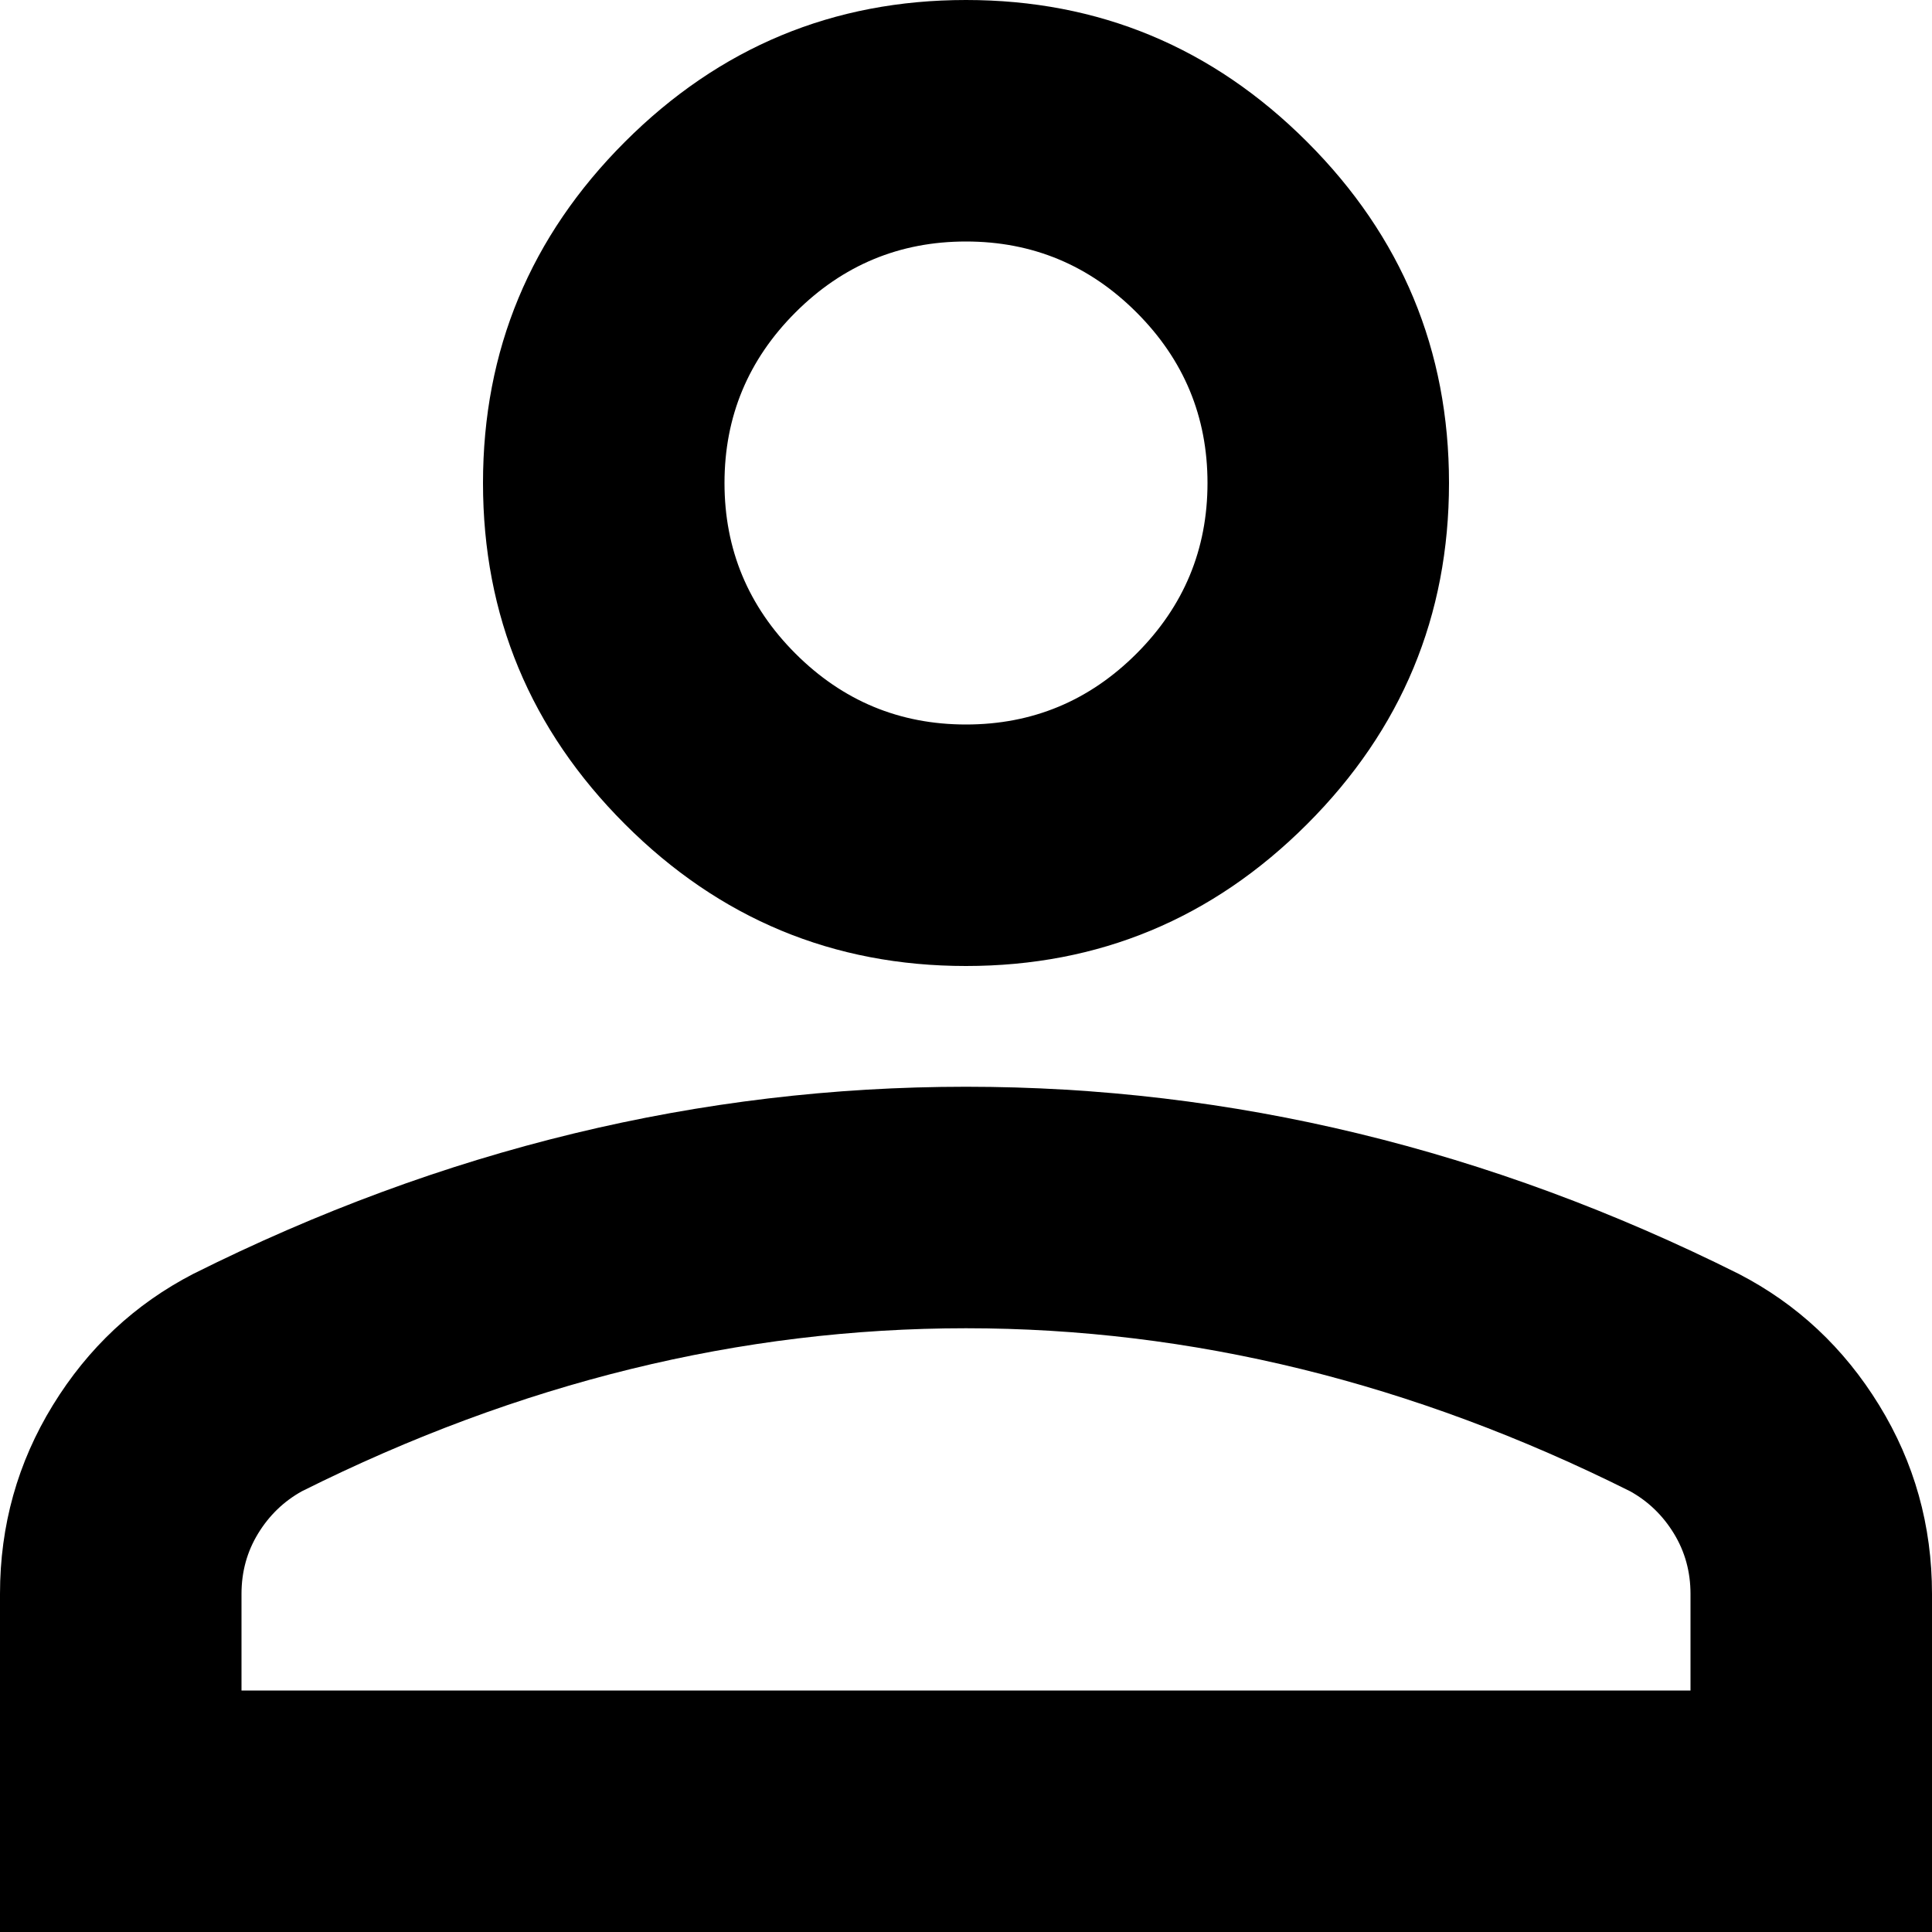
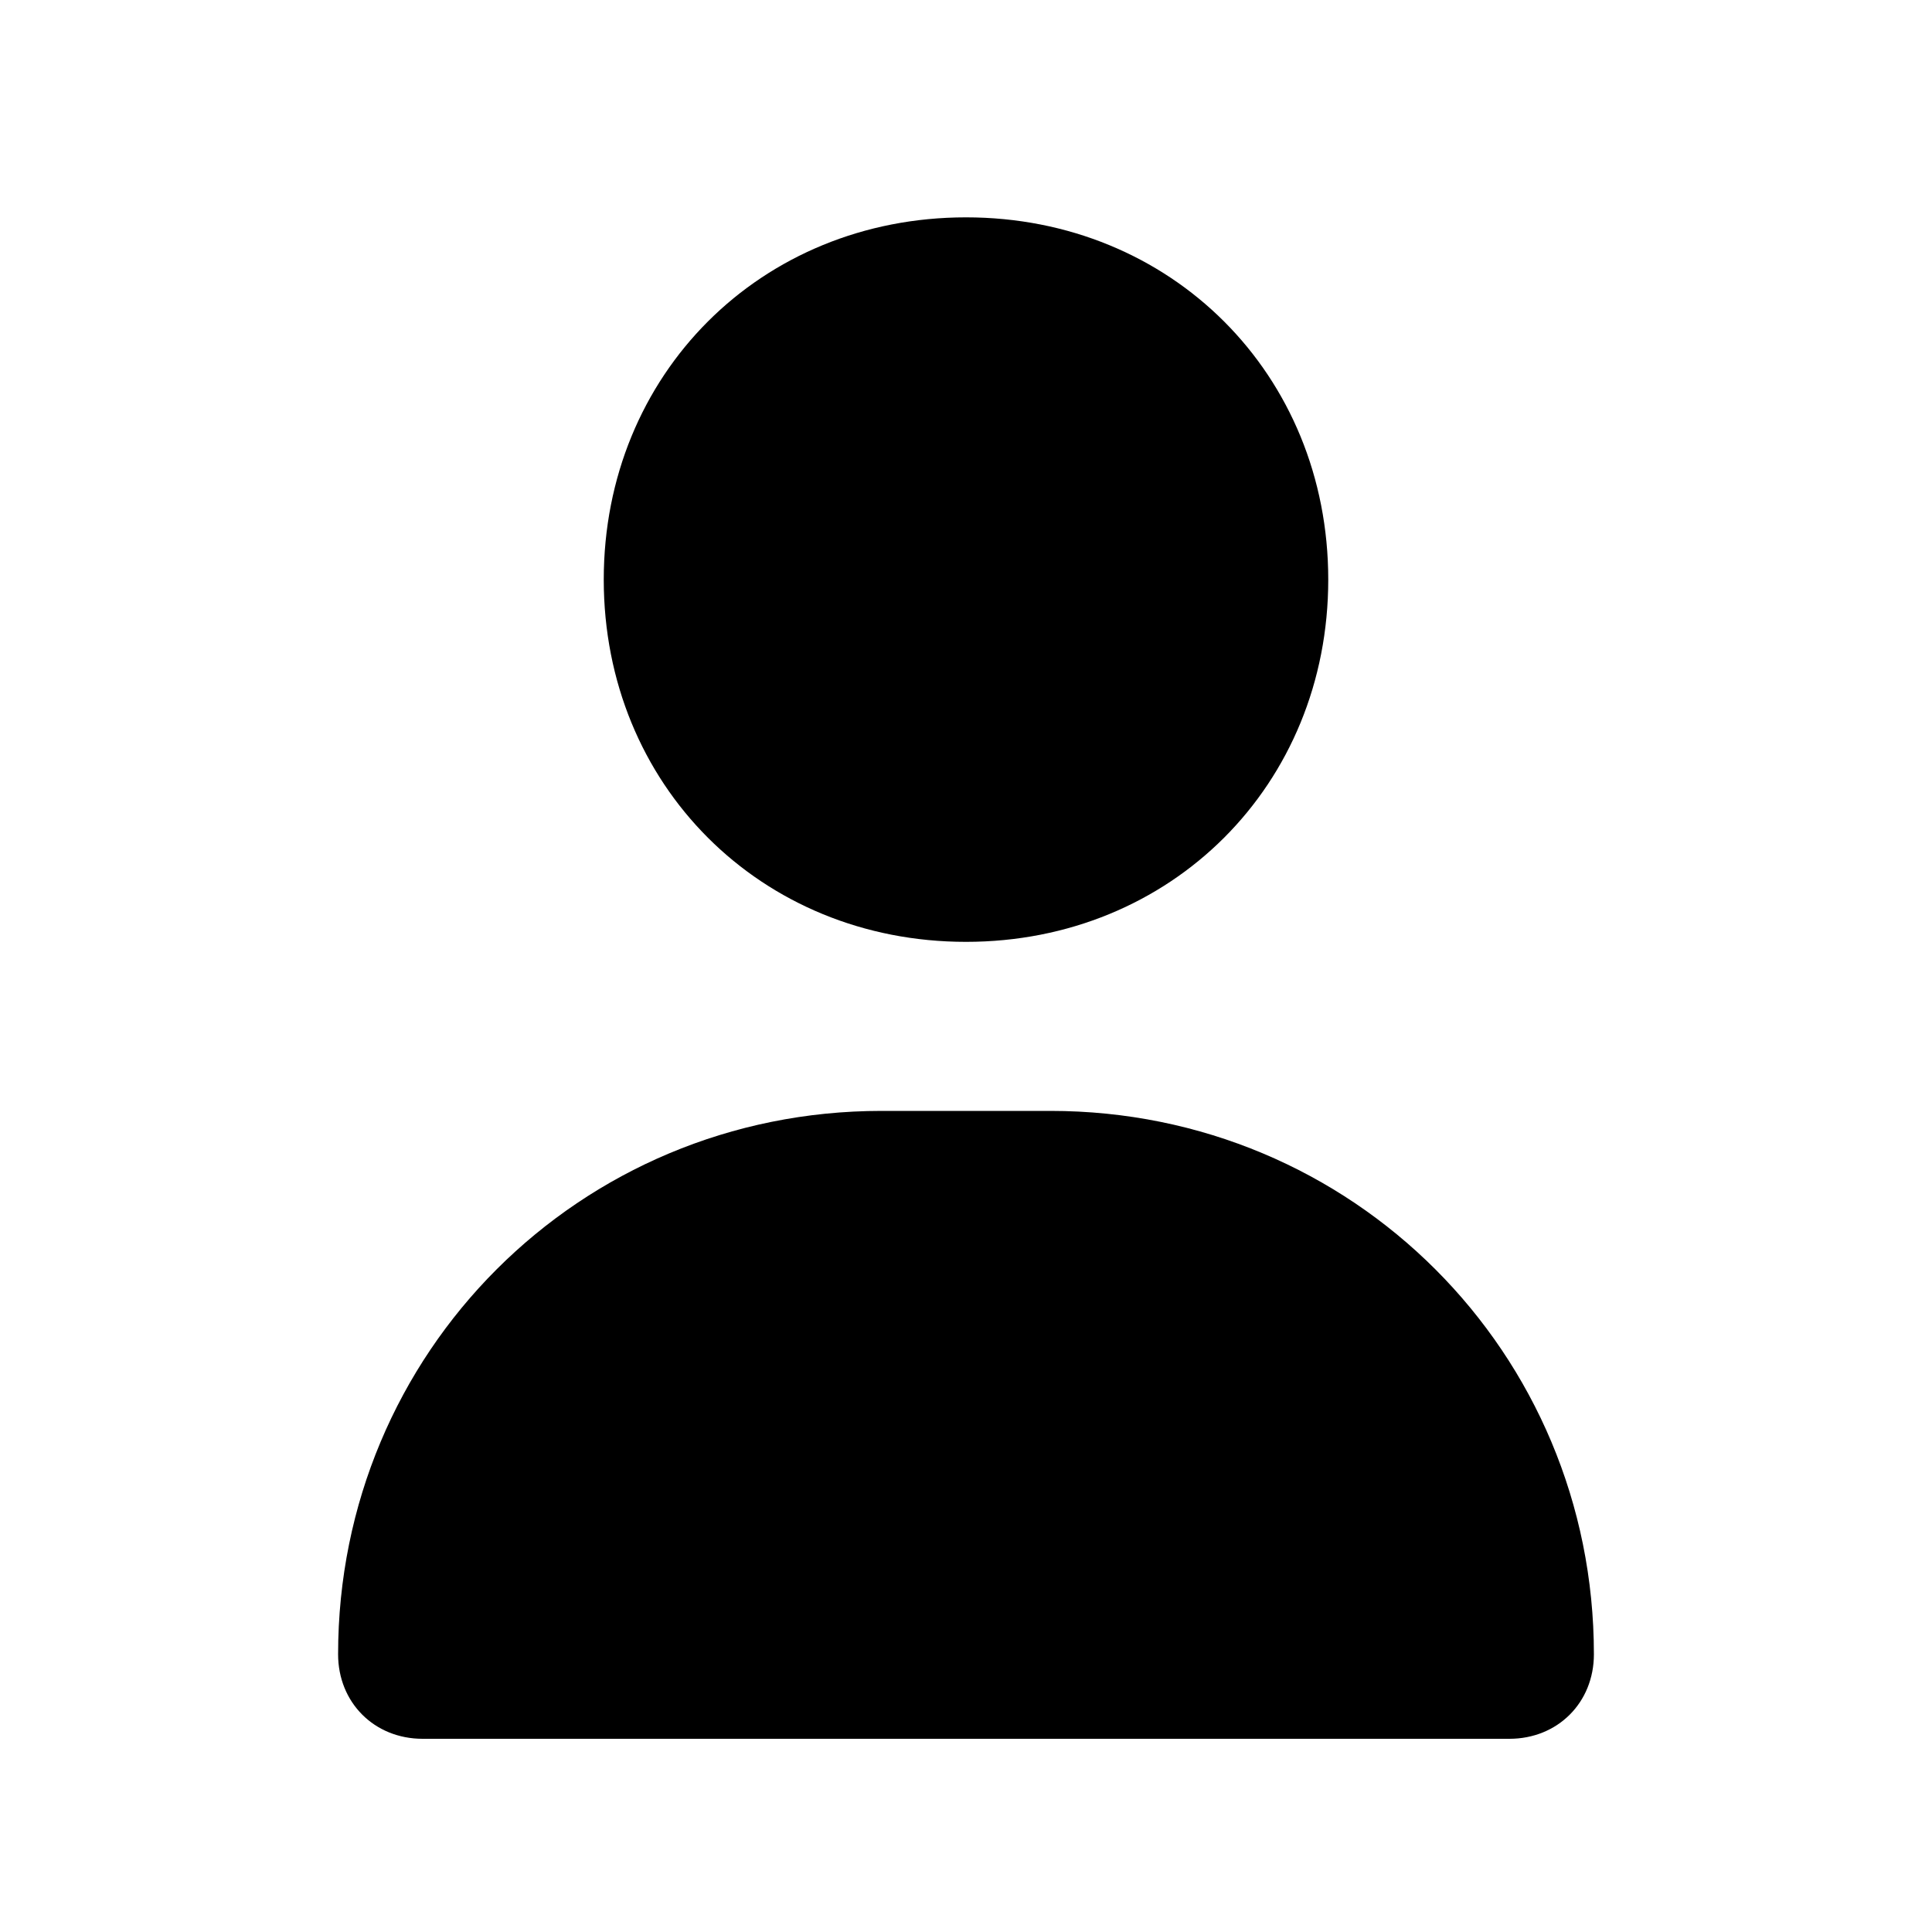
- <svg xmlns="http://www.w3.org/2000/svg" height="16" viewBox="40 -800 640 640" width="16" fill="currentColor">
-   <path d="M360-480q-66 0-113-47t-47-113 47-113 113-47 113 47 47 113-47 113-113 47M40-160v-112q0-34 17.5-62.5T104-378q62-31 126-46.5T360-440t130 15.5T616-378q29 15 46.5 43.5T680-272v112zm80-80h480v-32q0-11-5.5-20T580-306q-54-27-109-40.5T360-360t-111 13.5T140-306q-9 5-14.5 14t-5.5 20zm240-320q33 0 56.5-23.5T440-640t-23.5-56.5T360-720t-56.5 23.5T280-640t23.5 56.5T360-560m0 320" />
+ <svg xmlns="http://www.w3.org/2000/svg" fill="currentColor" viewBox="0 0 16 16" width="16">
+   <path d="M8 7.8C9.7 7.8 11 6.5 11 4.8C11 3.1 9.7 1.8 8 1.8C6.3 1.8 5 3.1 5 4.8C5 6.5 6.3 7.8 8 7.8zM7.3 9.2C4.8 9.2 2.8 11.2 2.8 13.7C2.8 14.1 3.1 14.4 3.5 14.4L12.5 14.4C12.9 14.4 13.2 14.1 13.2 13.7C13.2 11.2 11.2 9.2 8.7 9.2L7.3 9.2z" />
</svg>
